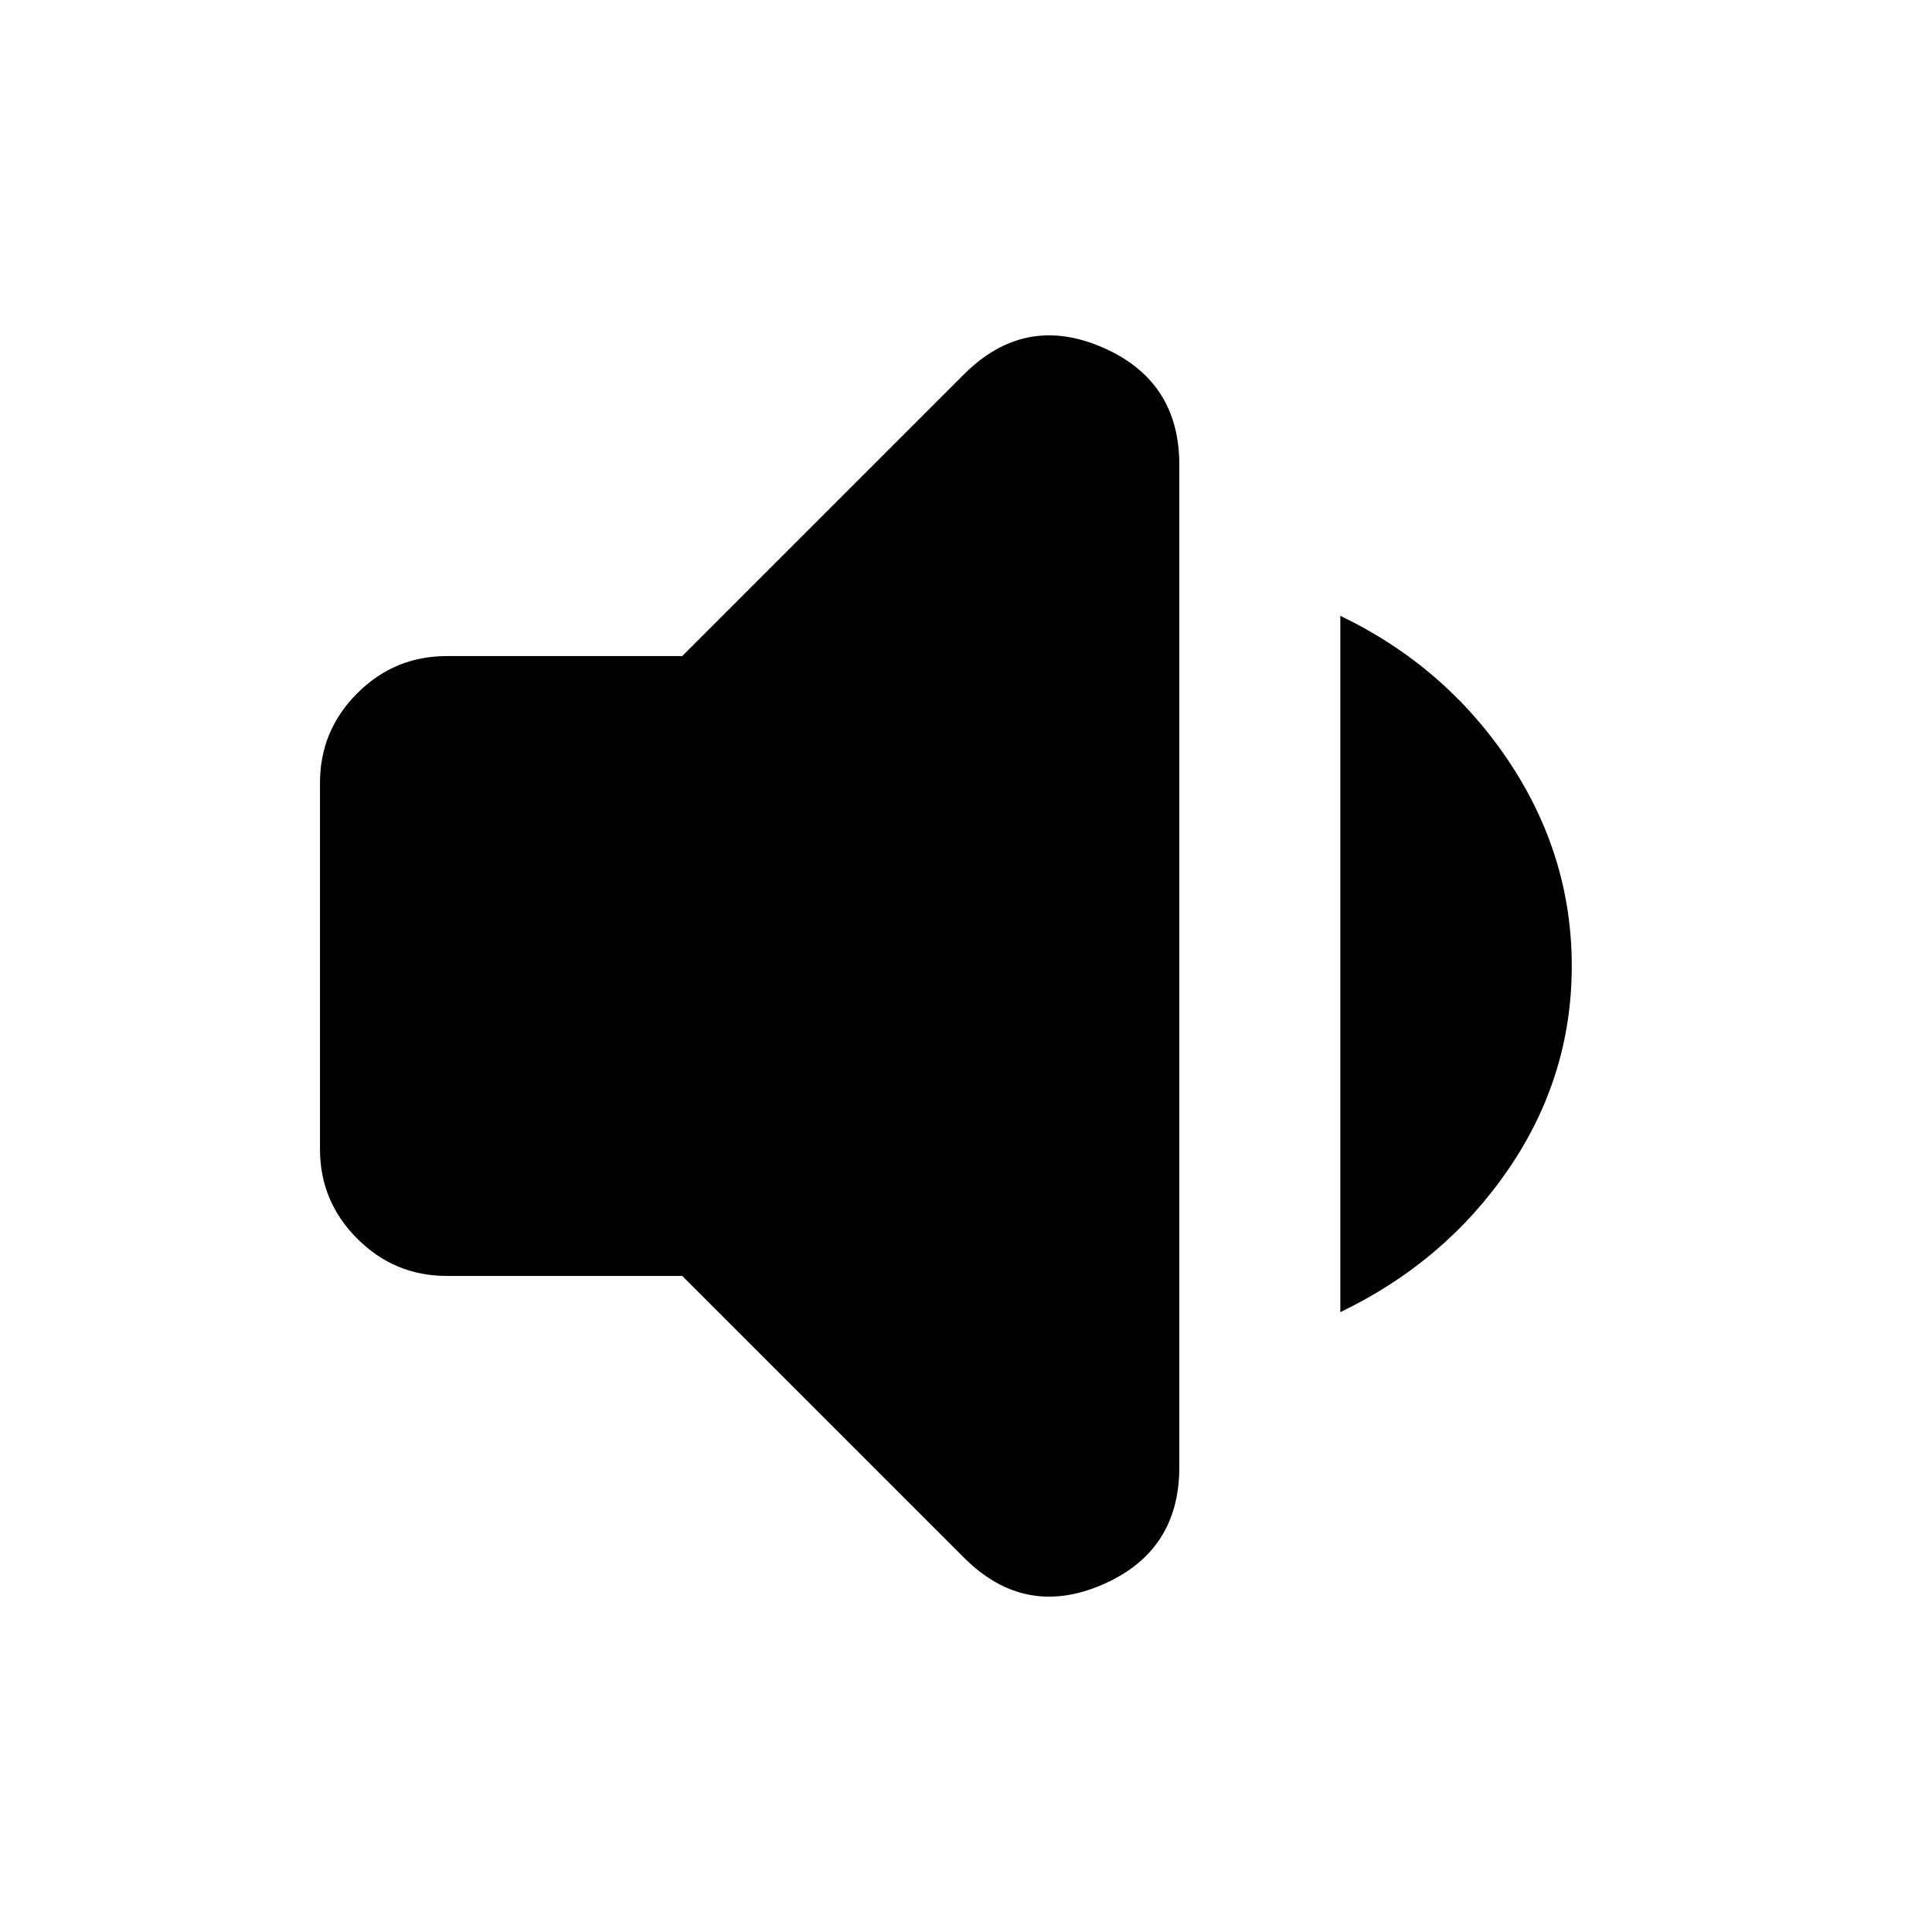
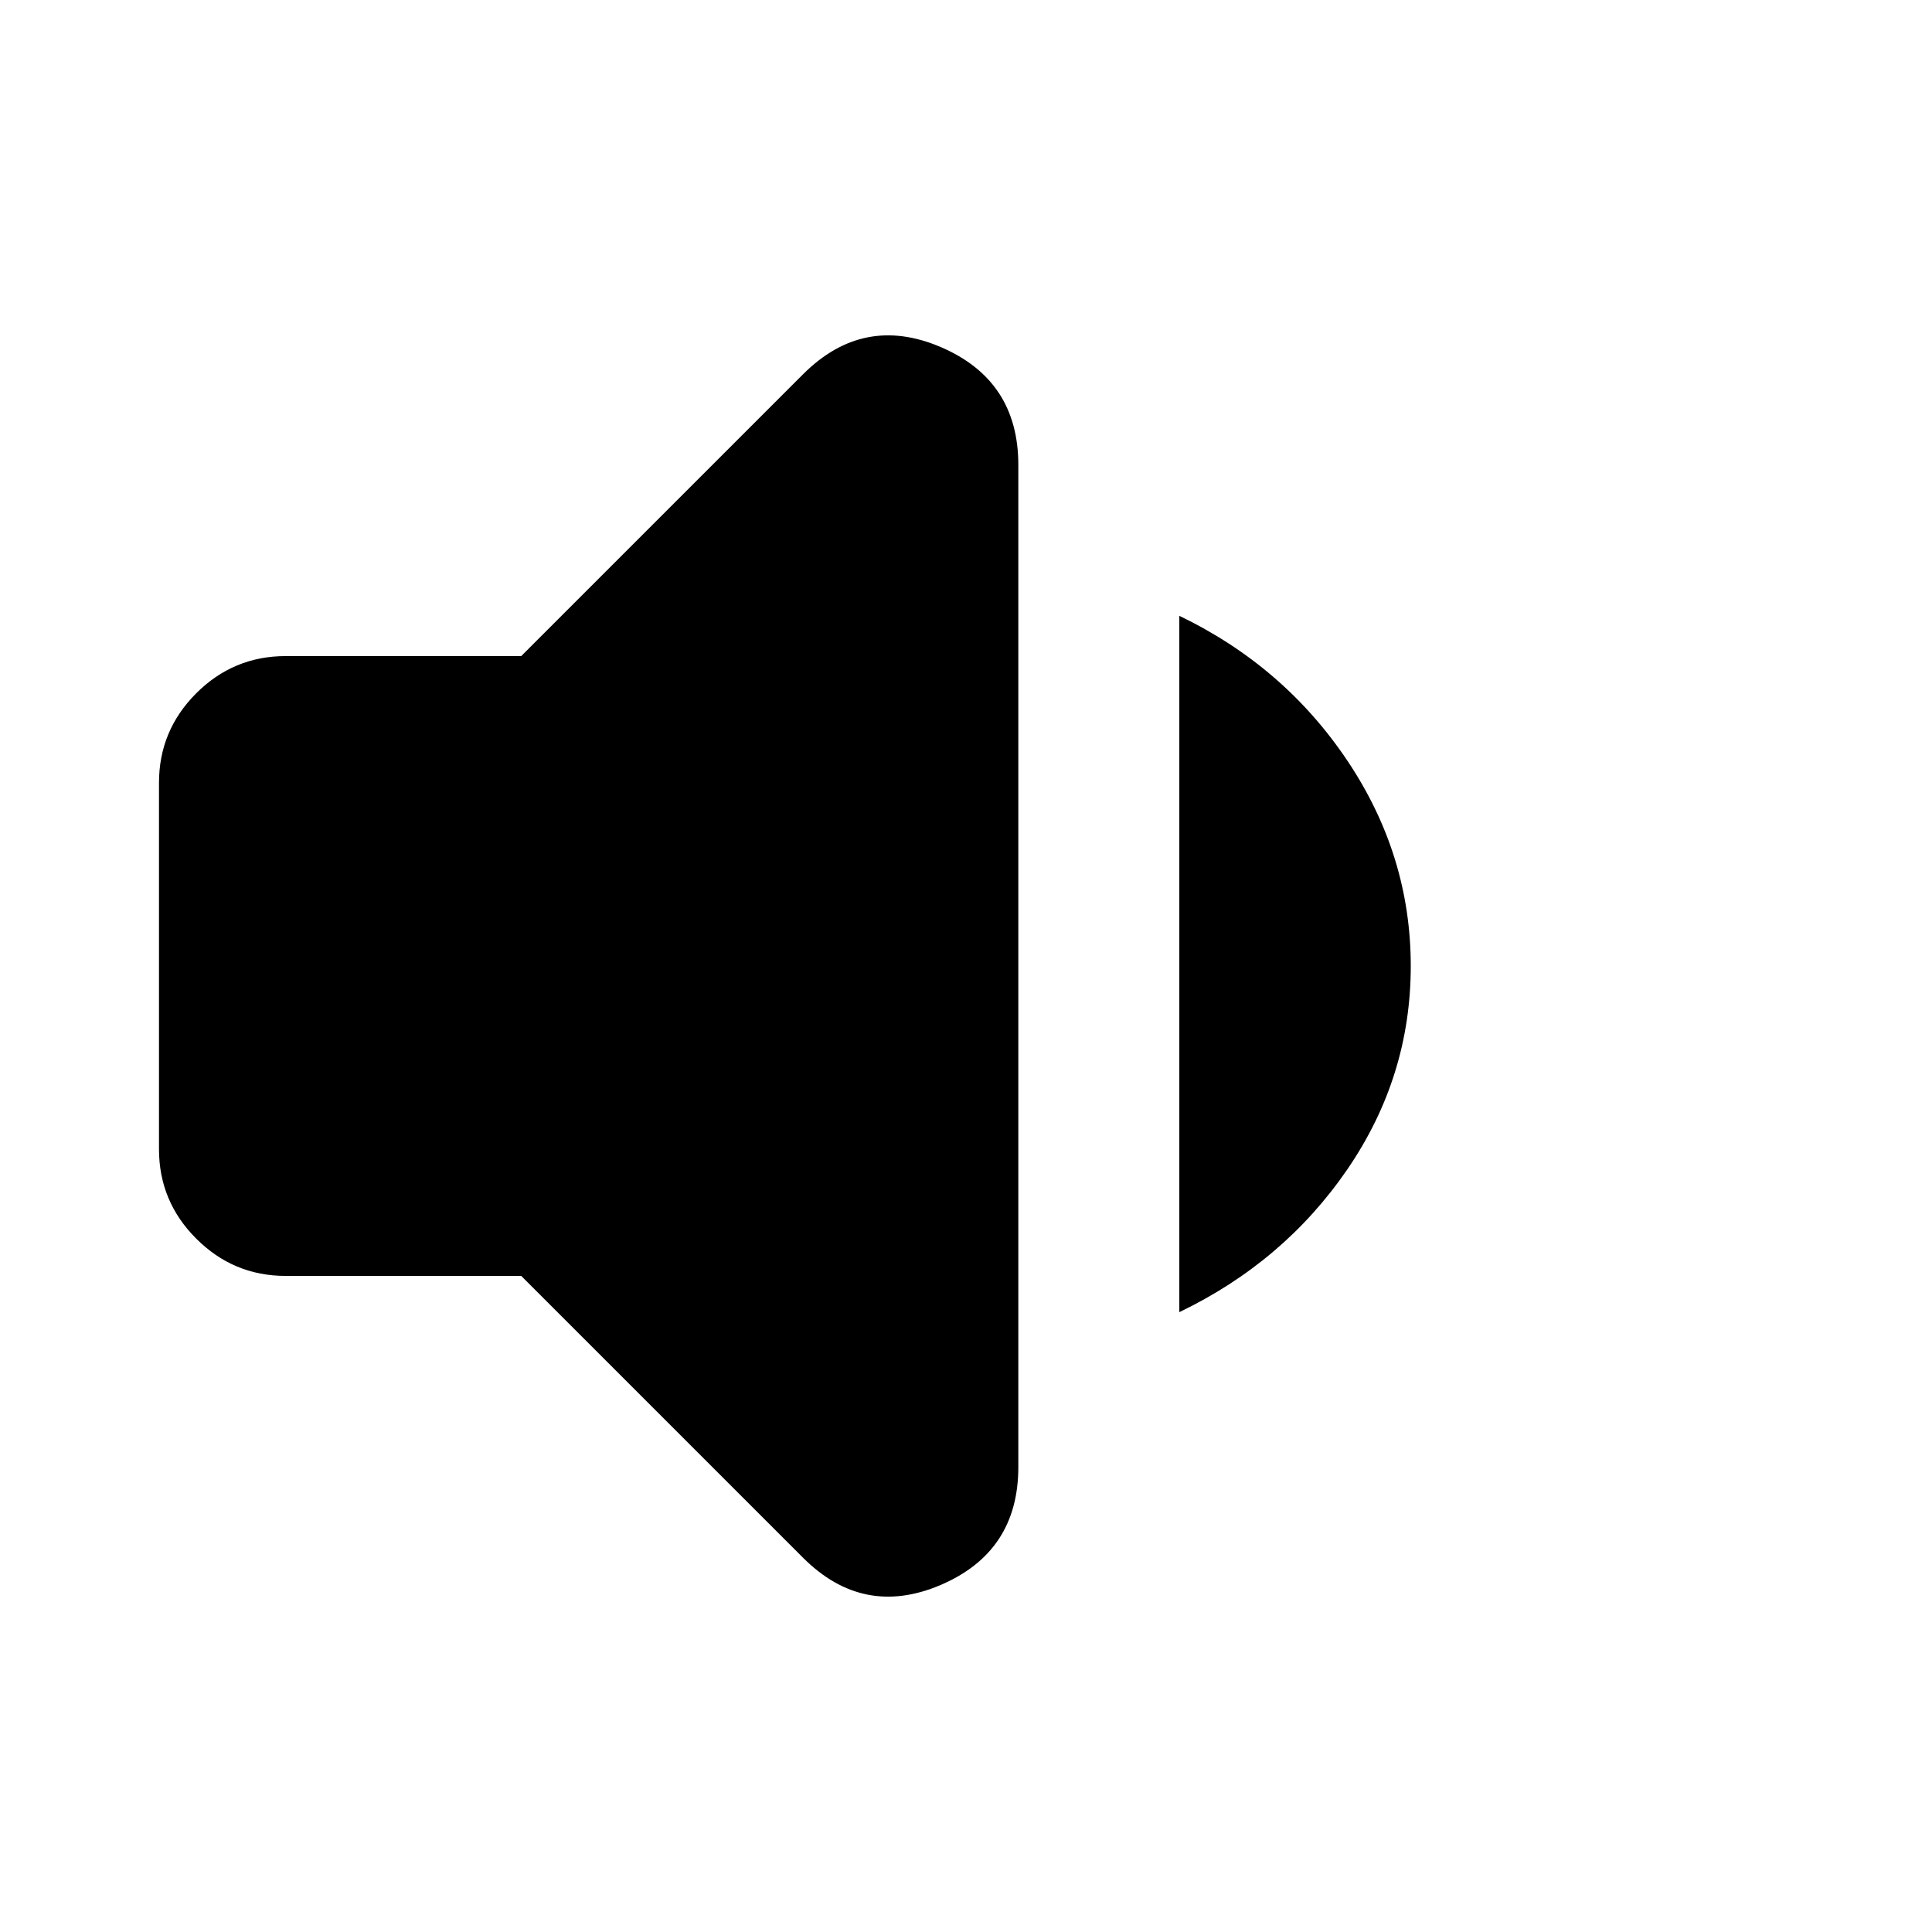
<svg xmlns="http://www.w3.org/2000/svg" aria-hidden="true" viewBox="0 0 24 24" height="24" width="24">
-   <path d="M5.55 15.85q-.65 0-1.112-.463-.463-.462-.463-1.112v-4.55q0-.65.463-1.113Q4.9 8.15 5.55 8.15h2.925l3.5-3.5q.75-.75 1.713-.338.962.413.962 1.463v12.45q0 1.05-.962 1.463-.963.412-1.713-.338l-3.5-3.5Zm11.1.45V7.65q1.3.625 2.088 1.8.787 1.175.787 2.55 0 1.375-.787 2.525-.788 1.15-2.088 1.775Z" />
+   <path d="M3.55 15.85q-.65 0-1.112-.463-.463-.462-.463-1.112v-4.55q0-.65.463-1.113Q2.9 8.15 3.55 8.15h2.925l3.5-3.5q.75-.75 1.713-.338.962.413.962 1.463v12.45q0 1.05-.962 1.463-.963.412-1.713-.338l-3.5-3.5Zm11.1.45V7.65q1.3.625 2.088 1.8.787 1.175.787 2.55 0 1.375-.787 2.525-.788 1.15-2.088 1.775Z" />
</svg>
